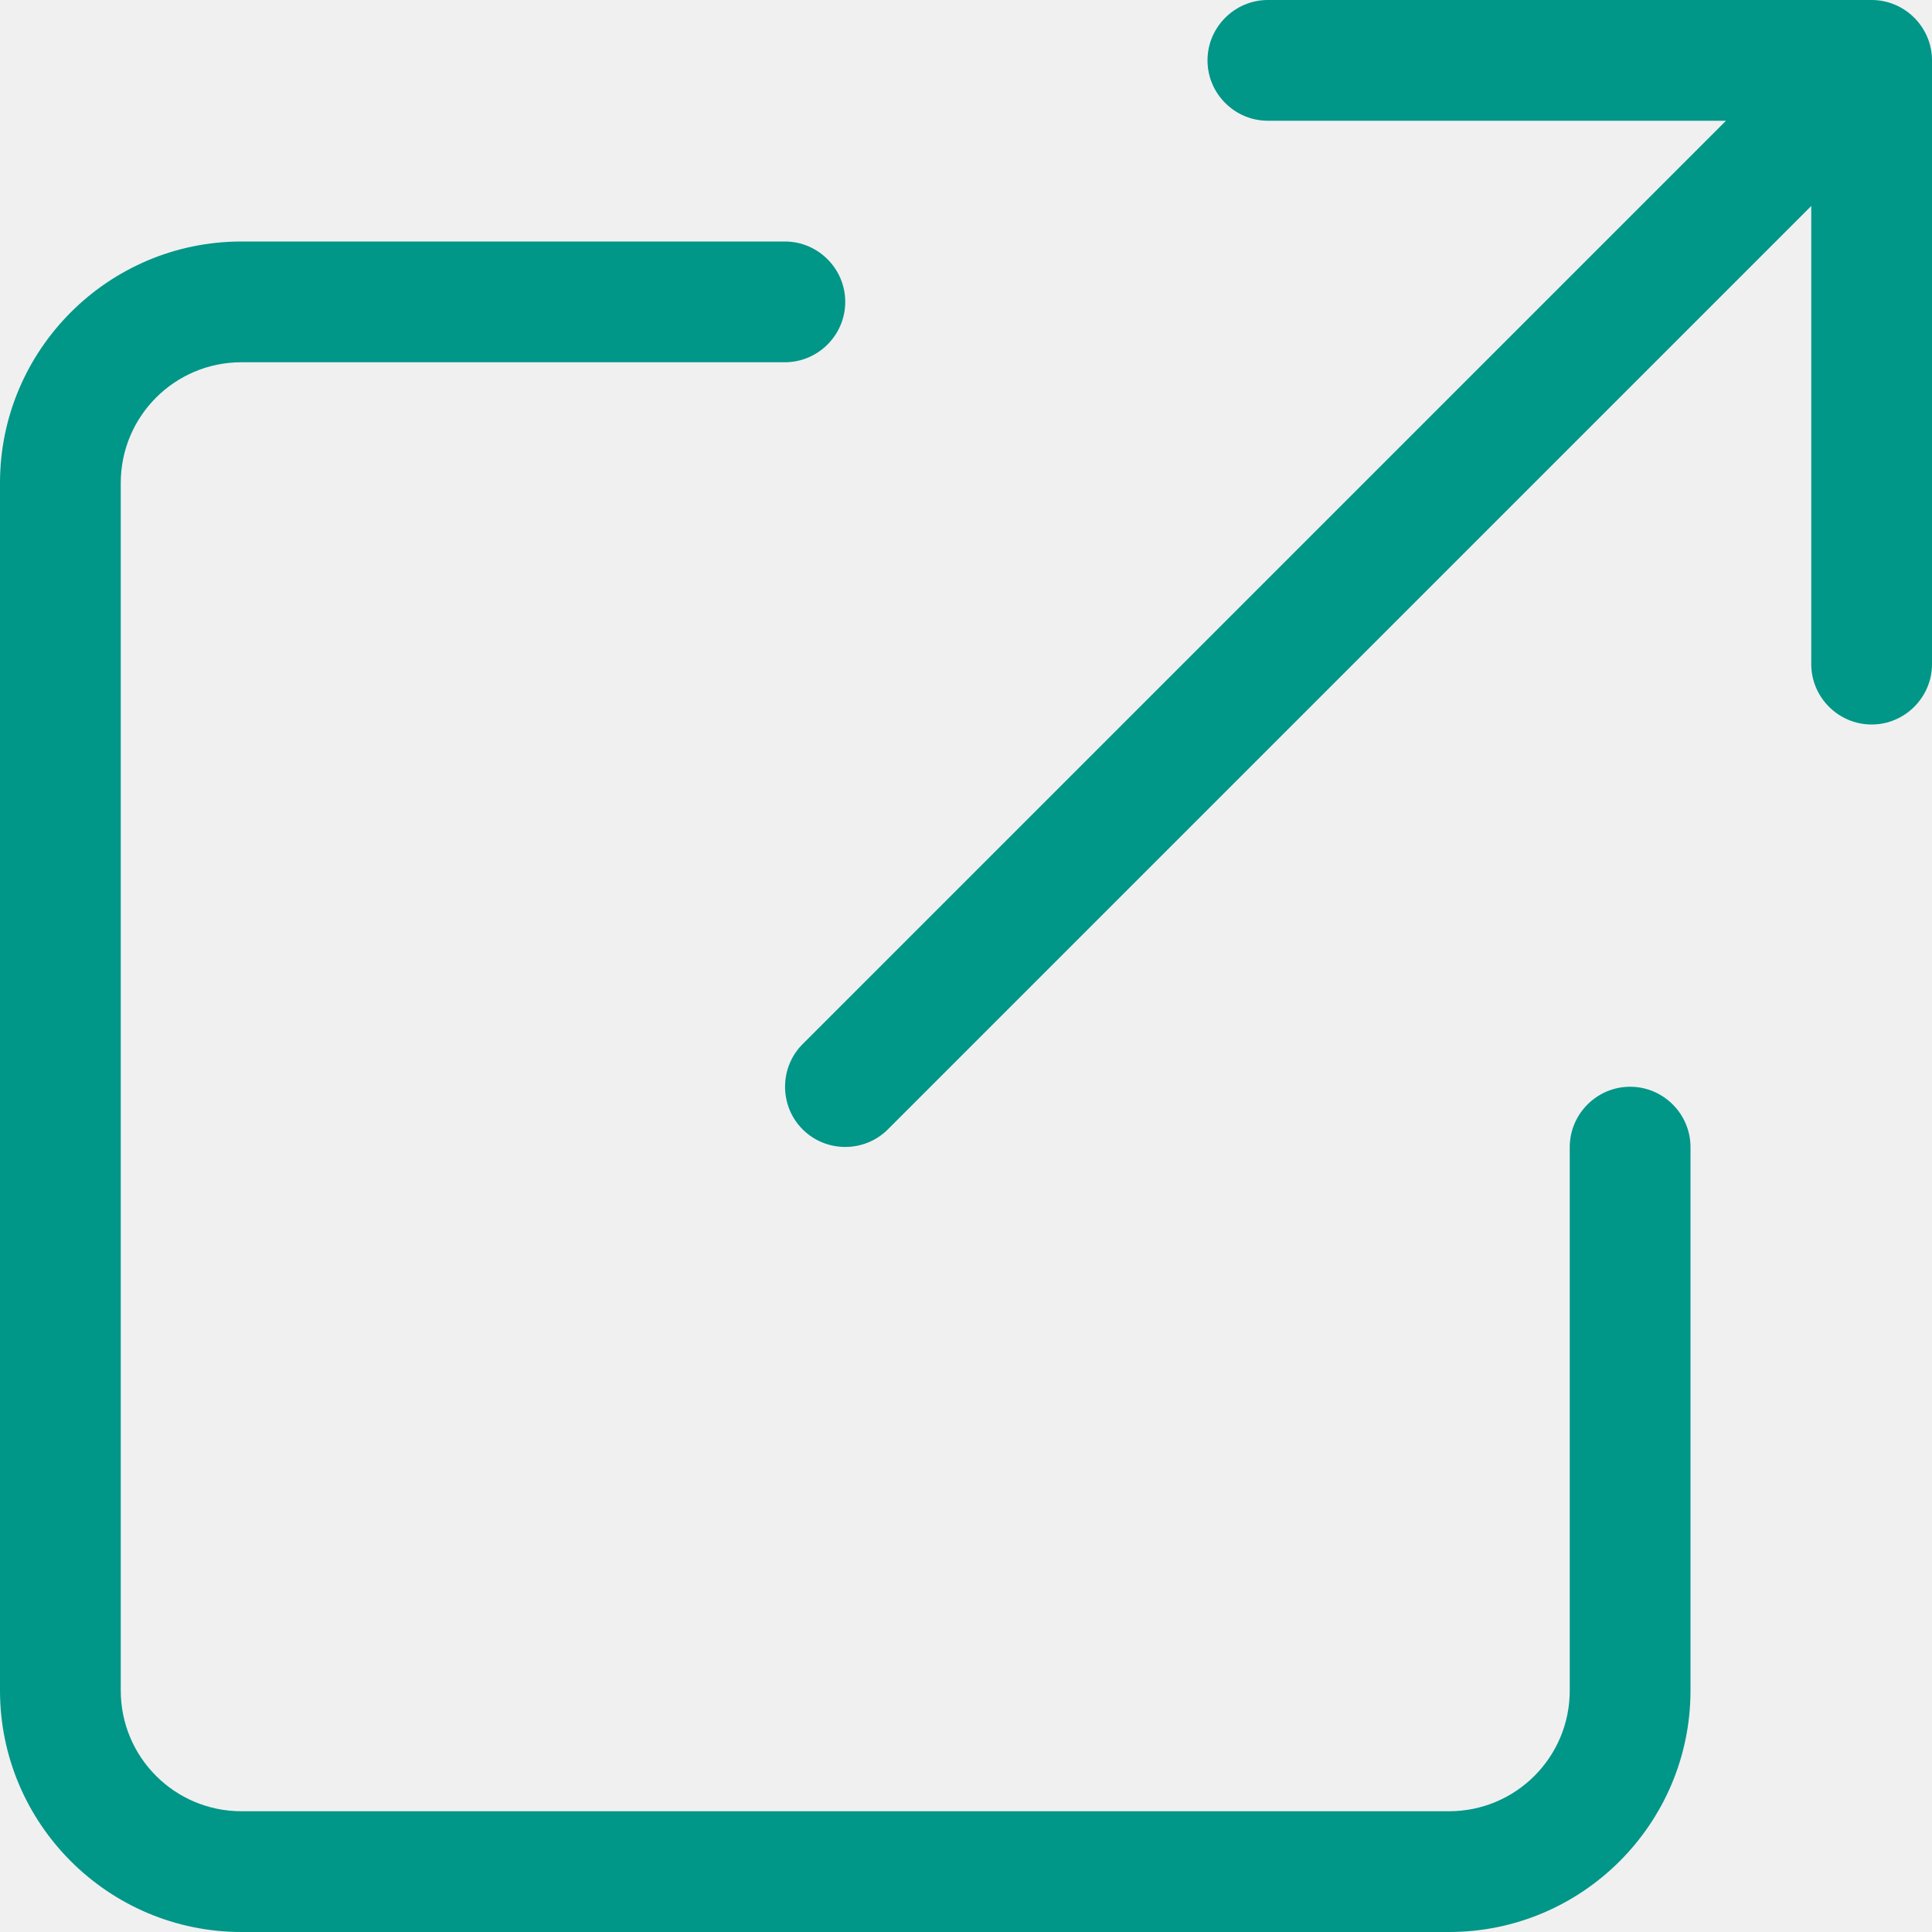
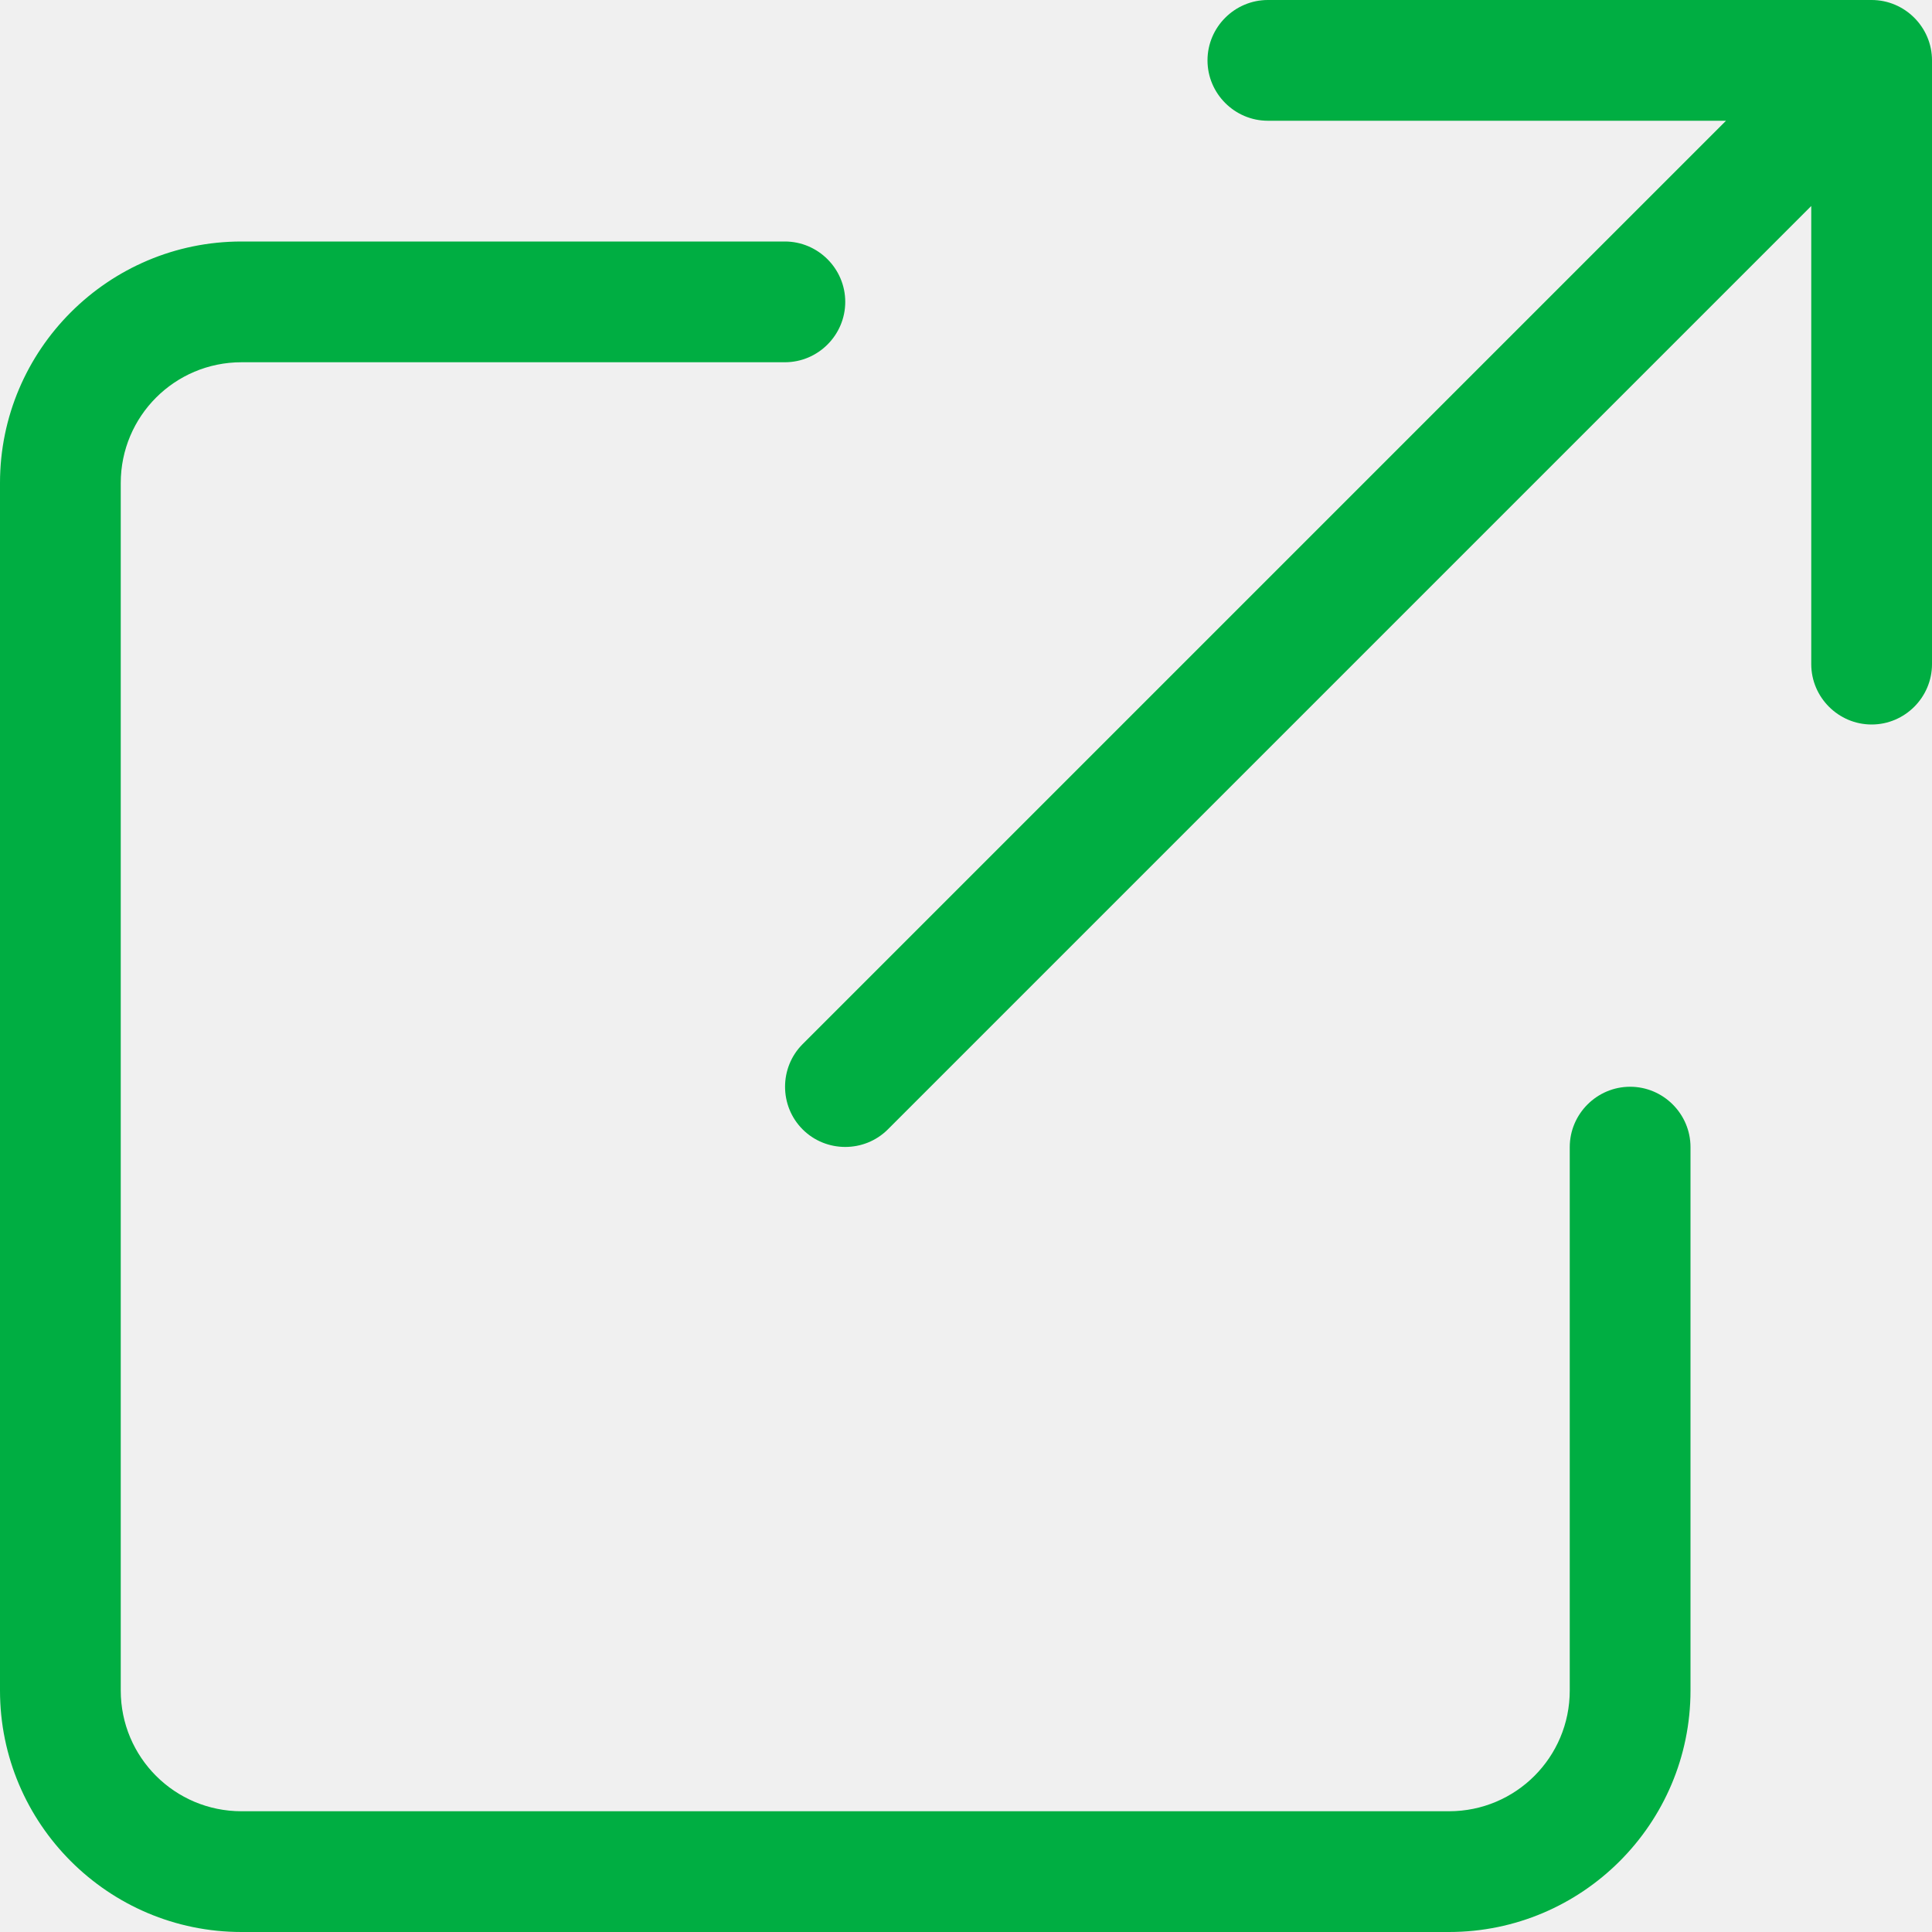
<svg xmlns="http://www.w3.org/2000/svg" width="16" height="16" viewBox="0 0 16 16" fill="none">
  <g clip-path="url(#clip0_13676_18539)">
-     <path d="M10.5 0C10.225 0 10 0.225 10 0.5C10 0.775 10.225 1 10.5 1H14.294L6.647 8.647C6.453 8.841 6.453 9.159 6.647 9.353C6.841 9.547 7.159 9.547 7.353 9.353L15 1.706V5.5C15 5.775 15.225 6 15.5 6C15.775 6 16 5.775 16 5.5V0.5C16 0.225 15.775 0 15.5 0H10.5ZM2 2C0.897 2 0 2.897 0 4V14C0 15.103 0.897 16 2 16H12C13.103 16 14 15.103 14 14V9.5C14 9.225 13.775 9 13.5 9C13.225 9 13 9.225 13 9.5V14C13 14.553 12.553 15 12 15H2C1.447 15 1 14.553 1 14V4C1 3.447 1.447 3 2 3H6.5C6.775 3 7 2.775 7 2.5C7 2.225 6.775 2 6.5 2H2Z" fill="#009688" />
+     <path d="M10.5 0C10.225 0 10 0.225 10 0.5C10 0.775 10.225 1 10.5 1H14.294L6.647 8.647C6.453 8.841 6.453 9.159 6.647 9.353C6.841 9.547 7.159 9.547 7.353 9.353L15 1.706V5.5C15 5.775 15.225 6 15.5 6C15.775 6 16 5.775 16 5.5V0.5C16 0.225 15.775 0 15.5 0H10.5ZM2 2C0.897 2 0 2.897 0 4V14C0 15.103 0.897 16 2 16H12C13.103 16 14 15.103 14 14V9.5C14 9.225 13.775 9 13.5 9C13.225 9 13 9.225 13 9.5V14C13 14.553 12.553 15 12 15H2C1.447 15 1 14.553 1 14V4C1 3.447 1.447 3 2 3H6.5C6.775 3 7 2.775 7 2.5C7 2.225 6.775 2 6.5 2H2Z" fill="#00AE42" />
  </g>
  <defs>
    <clipPath id="clip0_13676_18539">
      <rect width="16" height="16" fill="white" />
    </clipPath>
  </defs>
</svg>
